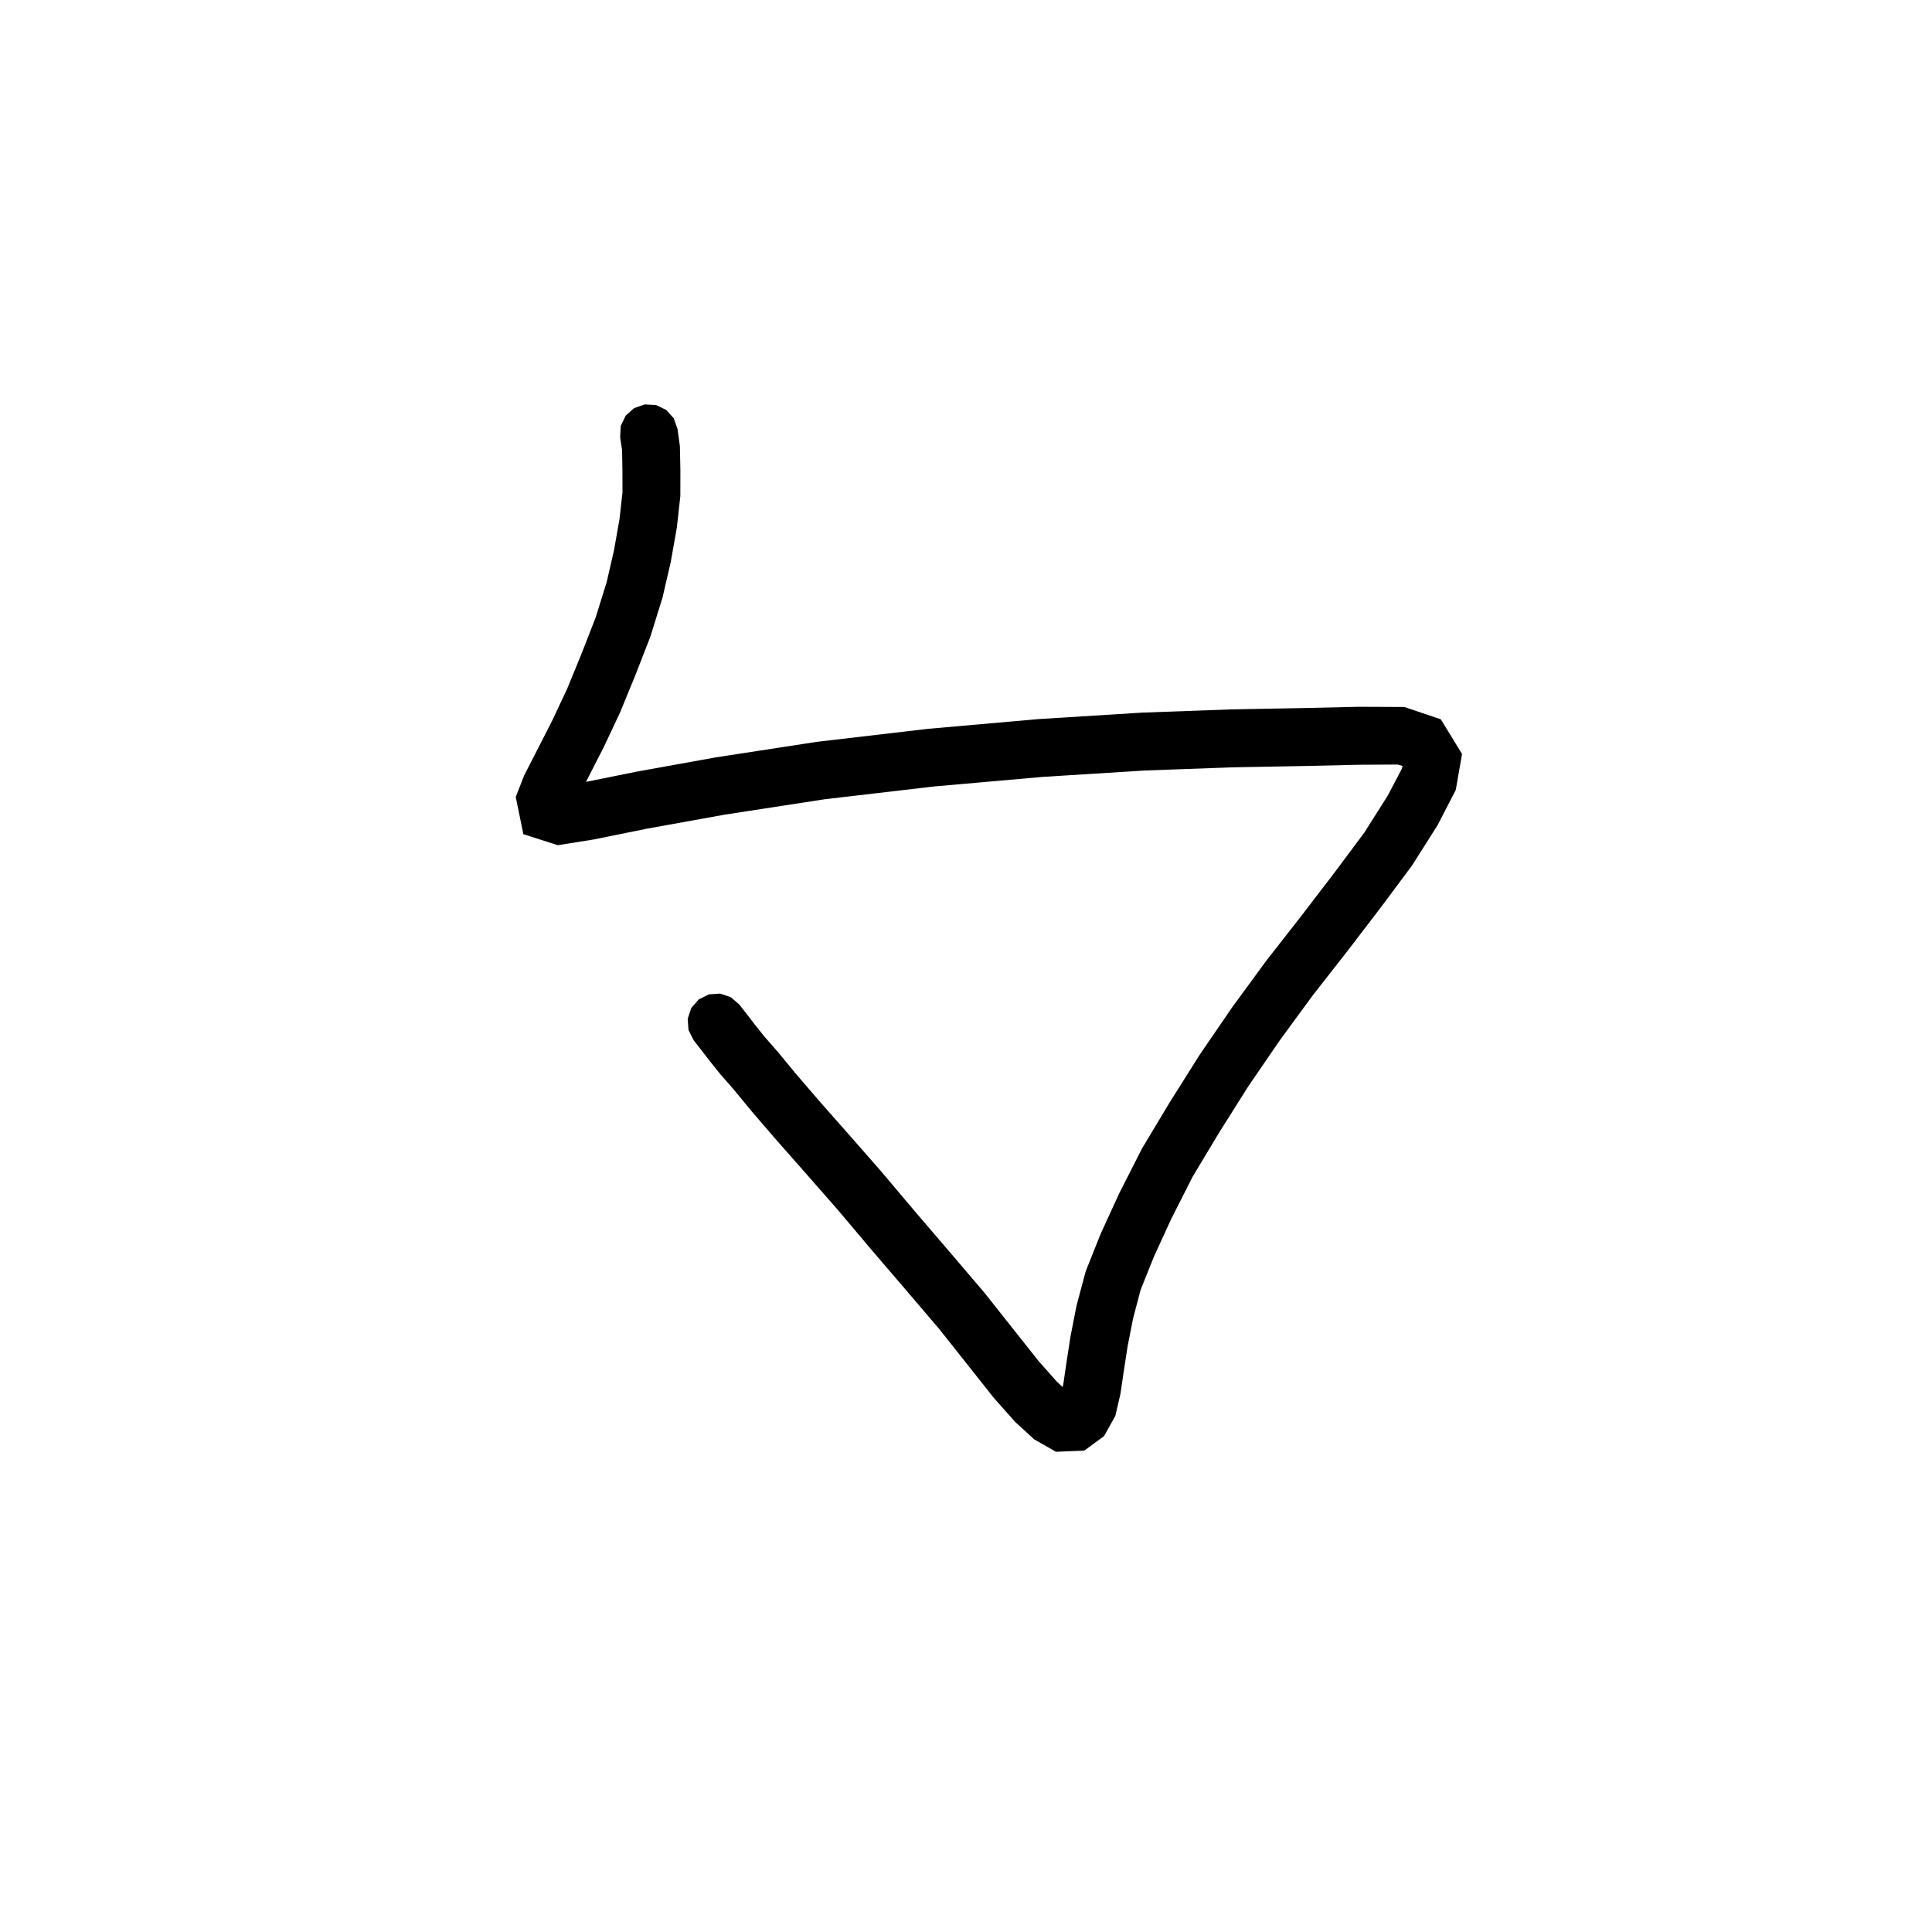
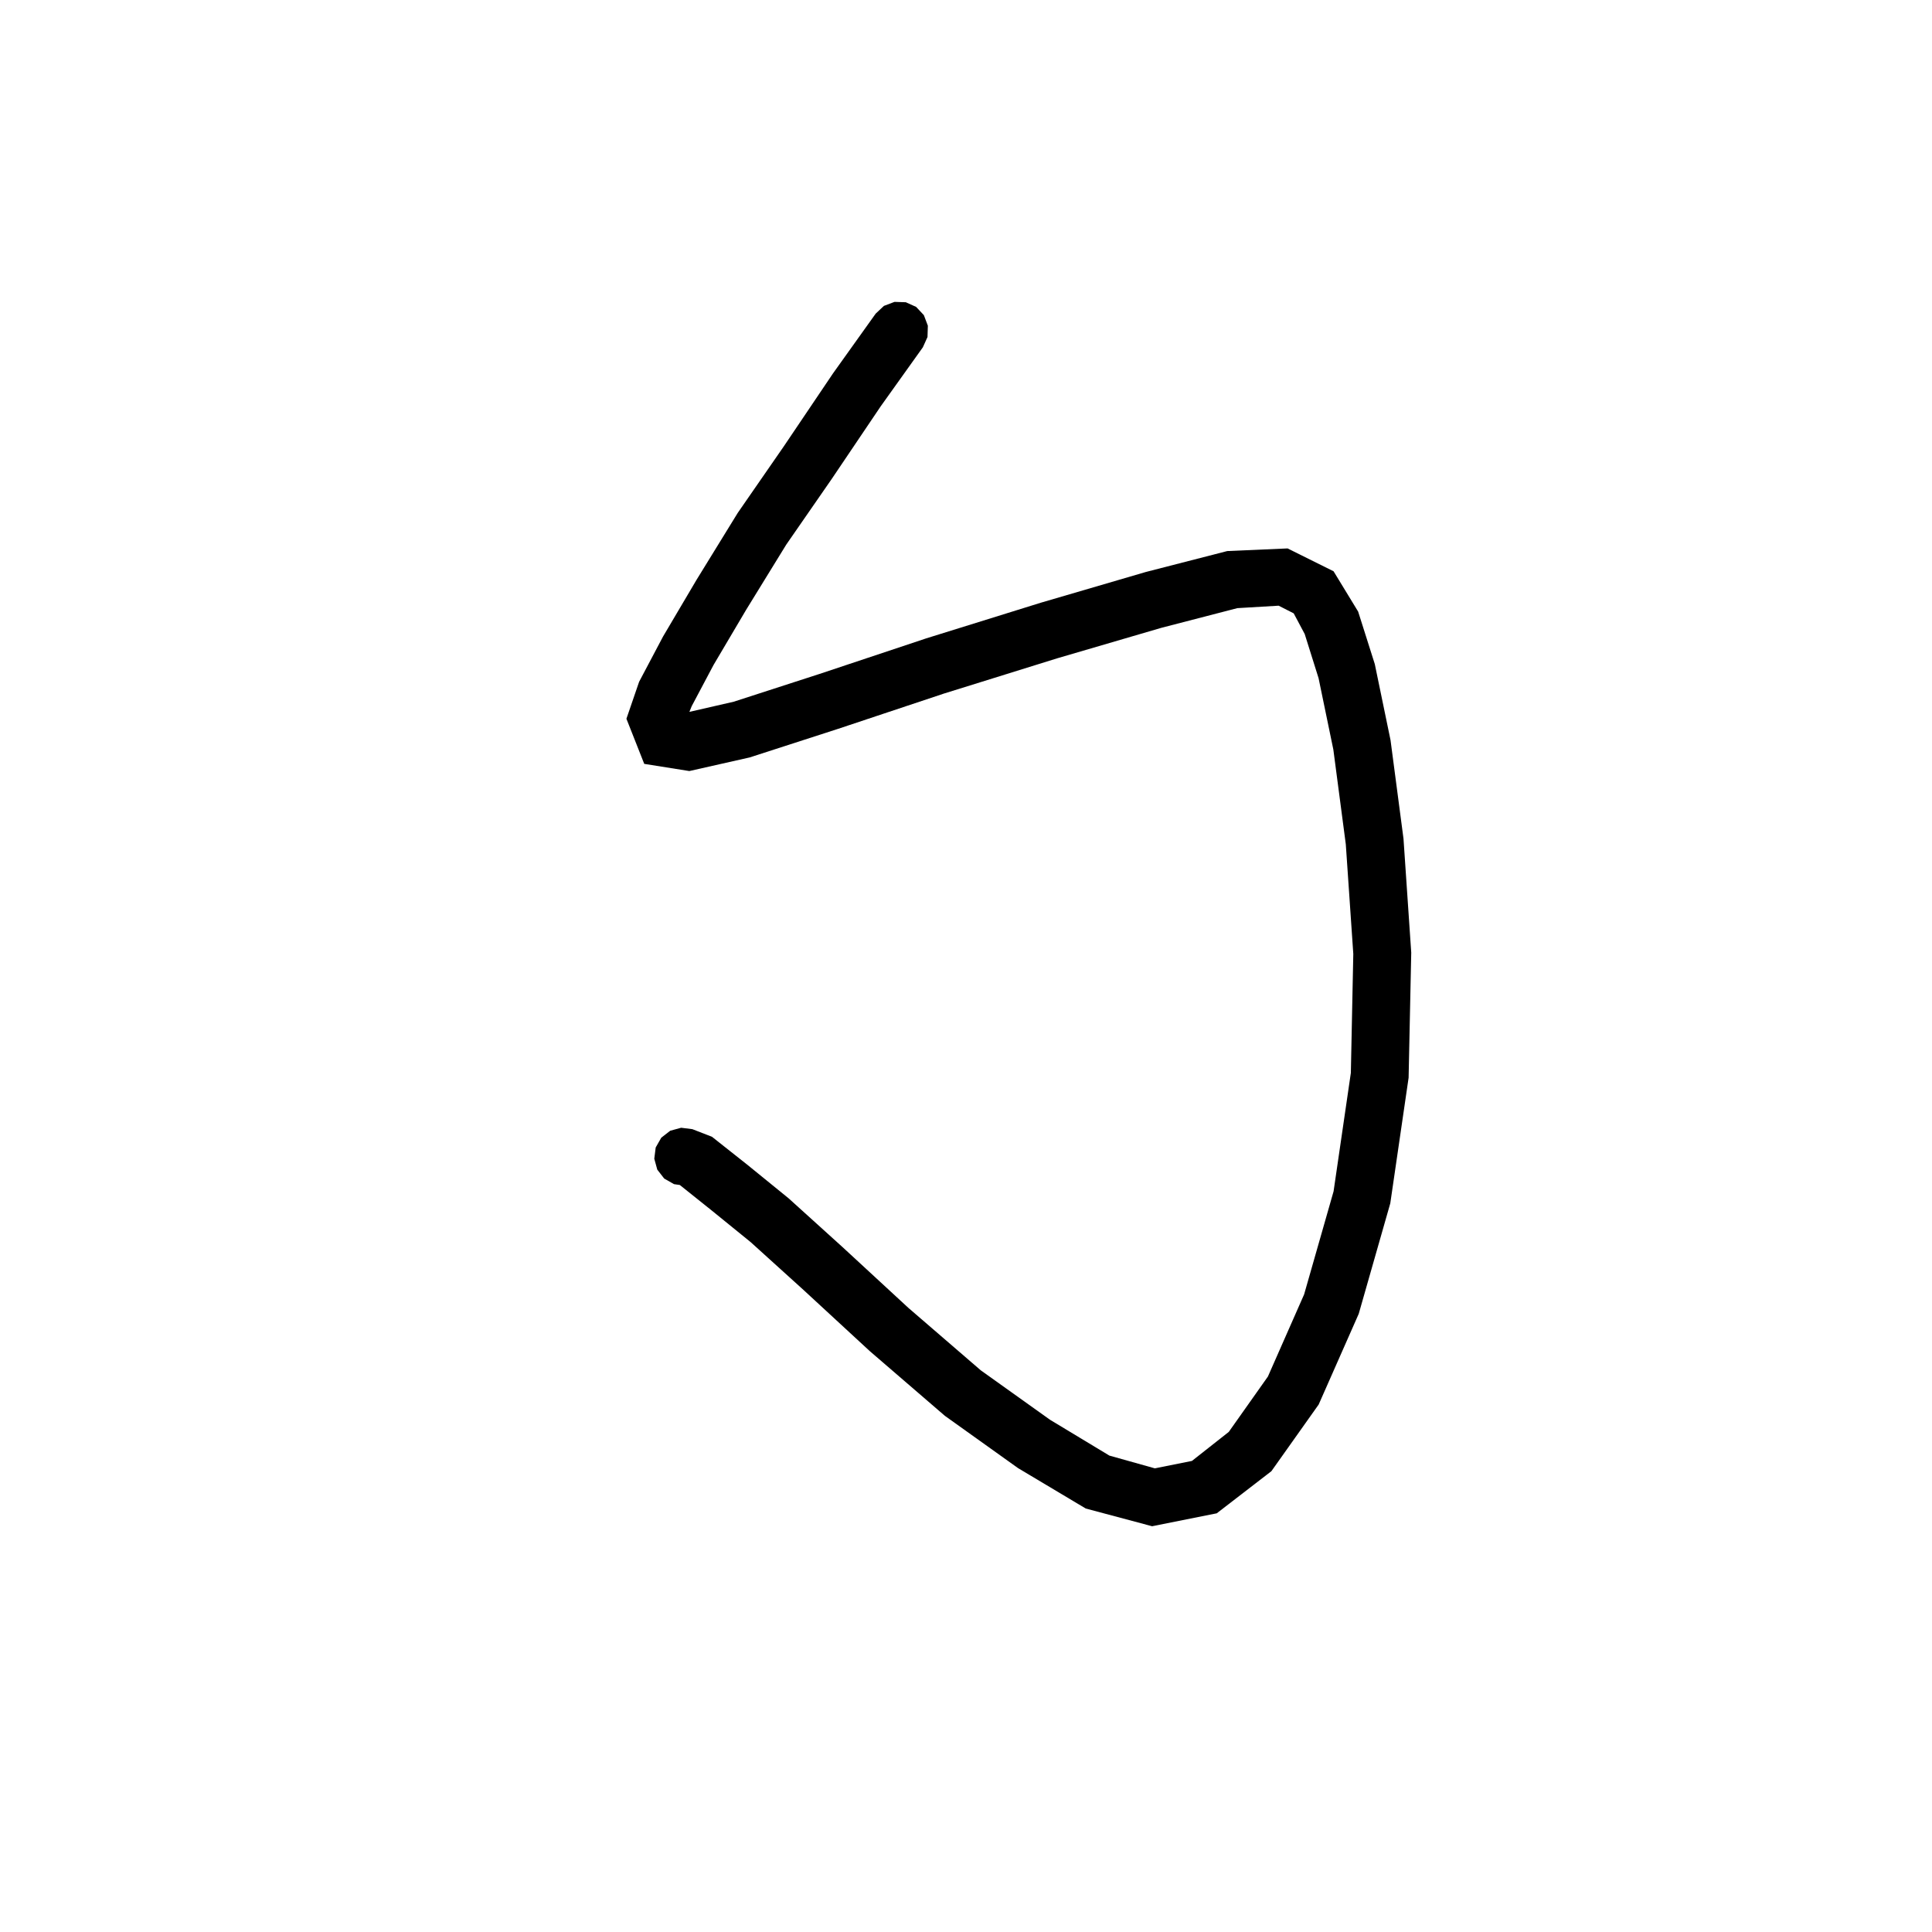
<svg xmlns="http://www.w3.org/2000/svg" viewBox="0 0 300 300" width="300" height="300">
-   <path d="M 96.295 67.886 L 96.594 69.893 L 96.65 73.092 L 96.658 76.476 L 96.197 80.601 L 95.341 85.451 L 94.209 90.366 L 92.503 95.862 L 90.272 101.579 L 88.03 107.04 L 85.709 111.971 L 83.344 116.599 L 81.374 120.443 L 80.084 123.759 L 81.268 129.532 L 86.614 131.242 L 92.081 130.373 L 100.487 128.671 L 112.585 126.49 L 128.05 124.11 L 145.009 122.126 L 161.89 120.637 L 177.776 119.644 L 191.477 119.148 L 202.341 118.949 L 211.109 118.75 L 217.024 118.719 L 218.771 119.206 L 218.076 118.029 L 217.651 119.431 L 215.463 123.583 L 211.848 129.292 L 207.26 135.437 L 202.091 142.196 L 196.662 149.134 L 191.378 156.349 L 186.29 163.778 L 181.618 171.192 L 177.315 178.367 L 173.8 185.288 L 170.918 191.569 L 168.585 197.415 L 167.166 202.735 L 166.218 207.568 L 165.6 211.579 L 165.121 214.851 L 164.71 216.842 L 164.461 217.307 L 165.135 216.85 L 166.735 216.869 L 166.113 216.398 L 164.087 214.524 L 161.21 211.273 L 157.477 206.555 L 152.824 200.689 L 147.571 194.526 L 142.178 188.235 L 136.763 181.817 L 131.729 176.078 L 127.241 170.992 L 123.589 166.747 L 120.787 163.346 L 118.694 160.954 L 117.186 159.067 L 115.975 157.495 L 114.802 155.987 L 113.474 154.838 L 111.808 154.285 L 110.057 154.411 L 108.487 155.198 L 107.338 156.526 L 106.785 158.192 L 106.911 159.943 L 107.698 161.513 L 108.858 163.005 L 110.114 164.633 L 111.806 166.746 L 113.913 169.154 L 116.711 172.553 L 120.459 176.908 L 124.971 182.022 L 129.937 187.683 L 135.322 194.065 L 140.729 200.374 L 145.876 206.411 L 150.423 212.145 L 154.29 217.027 L 157.613 220.776 L 160.587 223.502 L 163.965 225.431 L 168.365 225.25 L 171.439 222.993 L 173.19 219.858 L 173.979 216.449 L 174.5 212.921 L 175.082 209.132 L 175.934 204.765 L 177.115 200.285 L 179.182 195.131 L 181.9 189.212 L 185.185 182.733 L 189.282 175.908 L 193.81 168.722 L 198.722 161.551 L 203.838 154.566 L 209.209 147.704 L 214.44 140.863 L 219.252 134.408 L 223.237 128.117 L 226.049 122.669 L 227.024 117.071 L 223.729 111.694 L 218.076 109.781 L 210.991 109.75 L 202.159 109.951 L 191.223 110.152 L 177.324 110.656 L 161.21 111.663 L 144.091 113.174 L 126.85 115.19 L 111.115 117.61 L 98.813 119.829 L 90.419 121.527 L 86.086 122.258 L 87.632 123.168 L 88.816 125.941 L 89.526 124.257 L 91.356 120.701 L 93.791 115.929 L 96.27 110.66 L 98.628 104.921 L 100.997 98.838 L 102.891 92.734 L 104.159 87.249 L 105.103 81.899 L 105.642 77.024 L 105.65 73.008 L 105.573 69.274 L 105.205 66.614 L 104.622 64.957 L 103.45 63.65 L 101.867 62.891 L 100.114 62.795 L 98.457 63.378 L 97.15 64.55 L 96.391 66.133 Z" fill="black" fill-rule="nonzero" />
+   <path d="M 135.976 48.7 L 129.359 57.965 L 121.712 69.304 L 114.556 79.643 L 108.155 90.041 L 102.956 98.842 L 99.241 105.868 L 97.271 111.608 L 100.037 118.613 L 107.038 119.728 L 116.401 117.616 L 129.992 113.222 L 146.543 107.705 L 164.23 102.202 L 180.316 97.494 L 192.131 94.432 L 198.549 94.051 L 200.885 95.24 L 202.594 98.451 L 204.746 105.302 L 207.04 116.387 L 208.975 131.095 L 210.139 148.124 L 209.759 166.6 L 207.077 184.992 L 202.503 200.994 L 196.882 213.747 L 190.802 222.346 L 185.08 226.854 L 179.326 228.005 L 172.263 226.023 L 163.039 220.455 L 152.295 212.784 L 141.053 203.087 L 130.834 193.654 L 122.45 186.07 L 116.012 180.836 L 110.555 176.519 L 107.509 175.336 L 105.767 175.117 L 104.073 175.58 L 102.686 176.657 L 101.816 178.182 L 101.597 179.924 L 102.061 181.618 L 103.137 183.005 L 104.662 183.874 L 105.563 184.007 L 110.37 187.848 L 116.563 192.877 L 124.758 200.294 L 135.066 209.807 L 146.718 219.848 L 158.079 227.966 L 168.592 234.24 L 178.898 236.995 L 188.933 234.988 L 197.422 228.443 L 204.762 218.095 L 210.984 204.006 L 215.883 186.851 L 218.728 167.347 L 219.137 147.929 L 217.933 130.221 L 215.921 114.929 L 213.477 103.119 L 210.893 94.97 L 207.075 88.707 L 199.938 85.159 L 190.567 85.568 L 177.907 88.822 L 161.625 93.587 L 143.786 99.137 L 127.179 104.673 L 113.928 108.963 L 105.922 110.798 L 105.029 111.124 L 106.216 112.602 L 107.404 109.658 L 110.794 103.264 L 115.858 94.695 L 122.089 84.568 L 129.144 74.38 L 136.759 63.088 L 143.3 53.931 L 144.022 52.331 L 144.077 50.576 L 143.456 48.934 L 142.254 47.654 L 140.653 46.932 L 138.898 46.877 L 137.256 47.498 Z" fill="black" fill-rule="nonzero" />
</svg>
